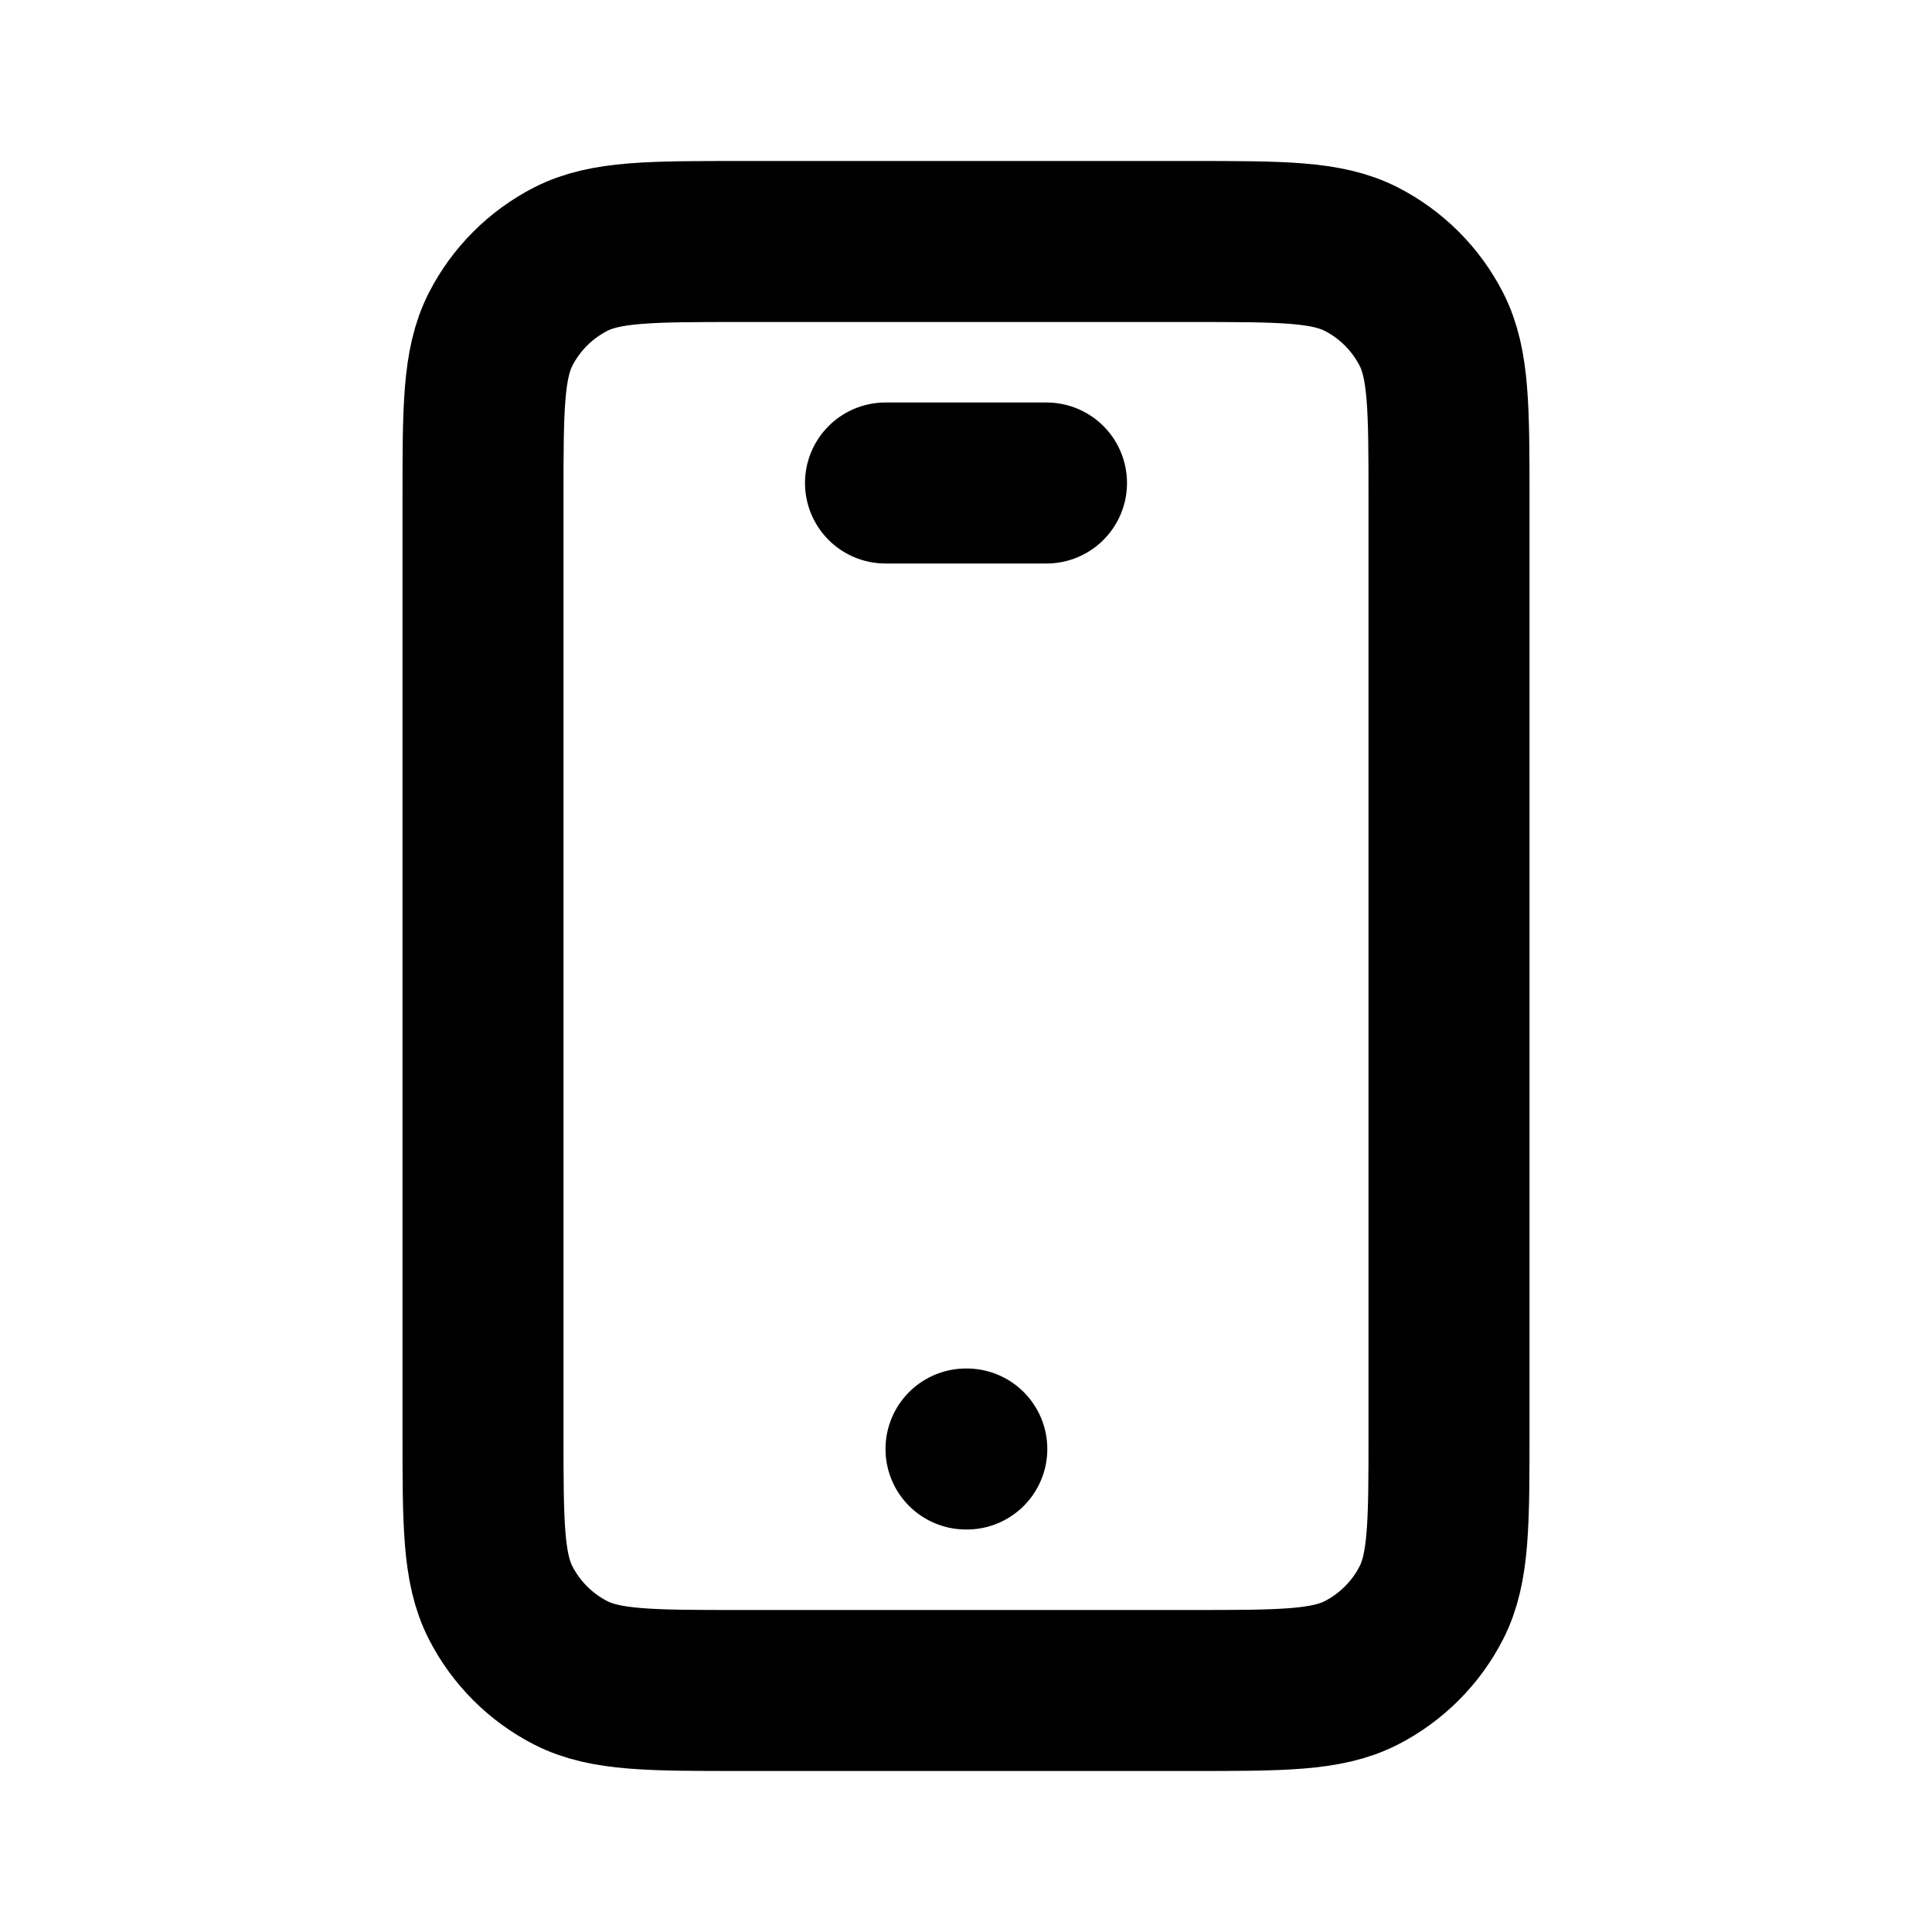
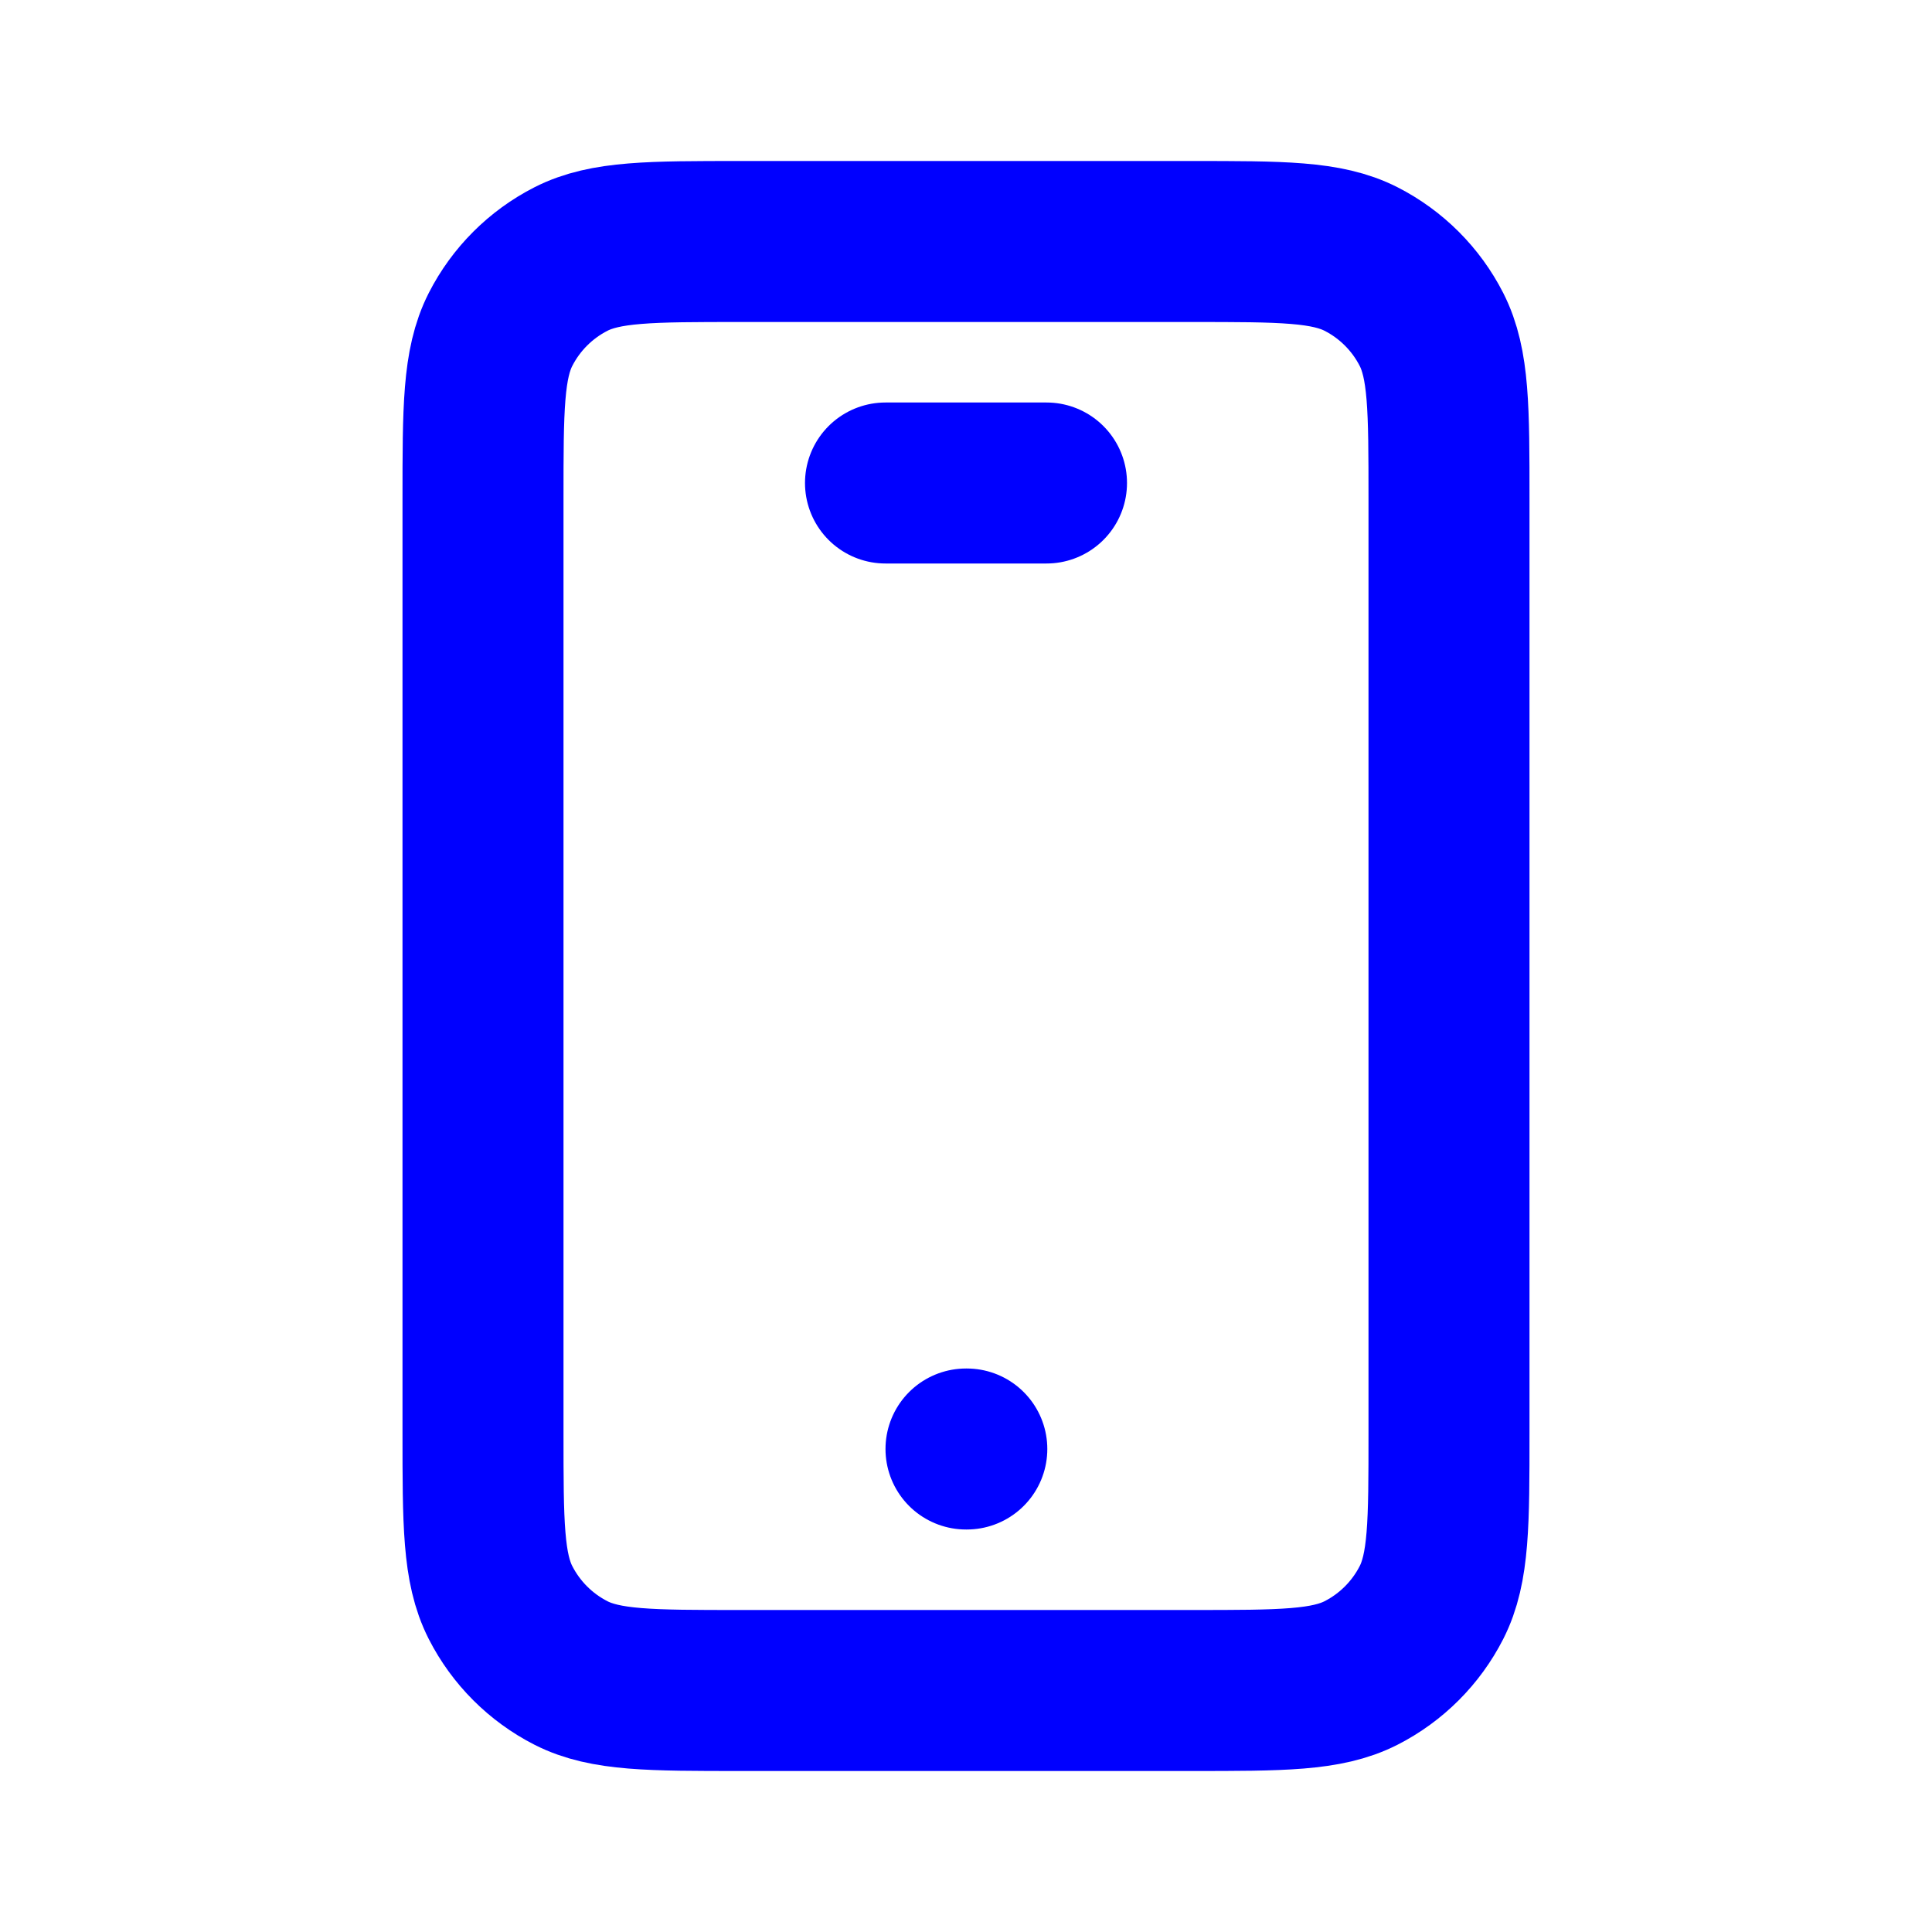
- <svg xmlns="http://www.w3.org/2000/svg" width="800px" height="800px" viewBox="0 0 24 24" fill="none">
-   <path d="M12 18H12.01M11 6H13M9.2 21H14.8C15.92 21 16.48 21 16.908 20.782C17.284 20.59 17.59 20.284 17.782 19.908C18 19.48 18 18.92 18 17.8V6.2C18 5.08 18 4.52 17.782 4.092C17.59 3.716 17.284 3.41 16.908 3.218C16.48 3 15.92 3 14.8 3H9.2C8.08 3 7.52 3 7.092 3.218C6.716 3.41 6.41 3.716 6.218 4.092C6 4.52 6 5.08 6 6.2V17.8C6 18.92 6 19.48 6.218 19.908C6.41 20.284 6.716 20.59 7.092 20.782C7.52 21 8.08 21 9.2 21Z" stroke="#000000" stroke-width="2" stroke-linecap="round" stroke-linejoin="round" />
+ <svg xmlns="http://www.w3.org/2000/svg" width="800px" height="800px" viewBox="0 0 24 24">
+   <path d="M12 18H12.01M11 6H13M9.2 21H14.8C15.92 21 16.48 21 16.908 20.782C17.284 20.59 17.59 20.284 17.782 19.908C18 19.48 18 18.92 18 17.8V6.2C18 5.08 18 4.52 17.782 4.092C17.59 3.716 17.284 3.41 16.908 3.218C16.48 3 15.92 3 14.8 3H9.2C8.08 3 7.52 3 7.092 3.218C6.716 3.41 6.41 3.716 6.218 4.092C6 4.52 6 5.08 6 6.2V17.8C6 18.92 6 19.48 6.218 19.908C6.41 20.284 6.716 20.59 7.092 20.782C7.52 21 8.08 21 9.2 21Z" stroke="blue" stroke-width="2" stroke-linecap="round" stroke-linejoin="round" fill="none" />
</svg>
